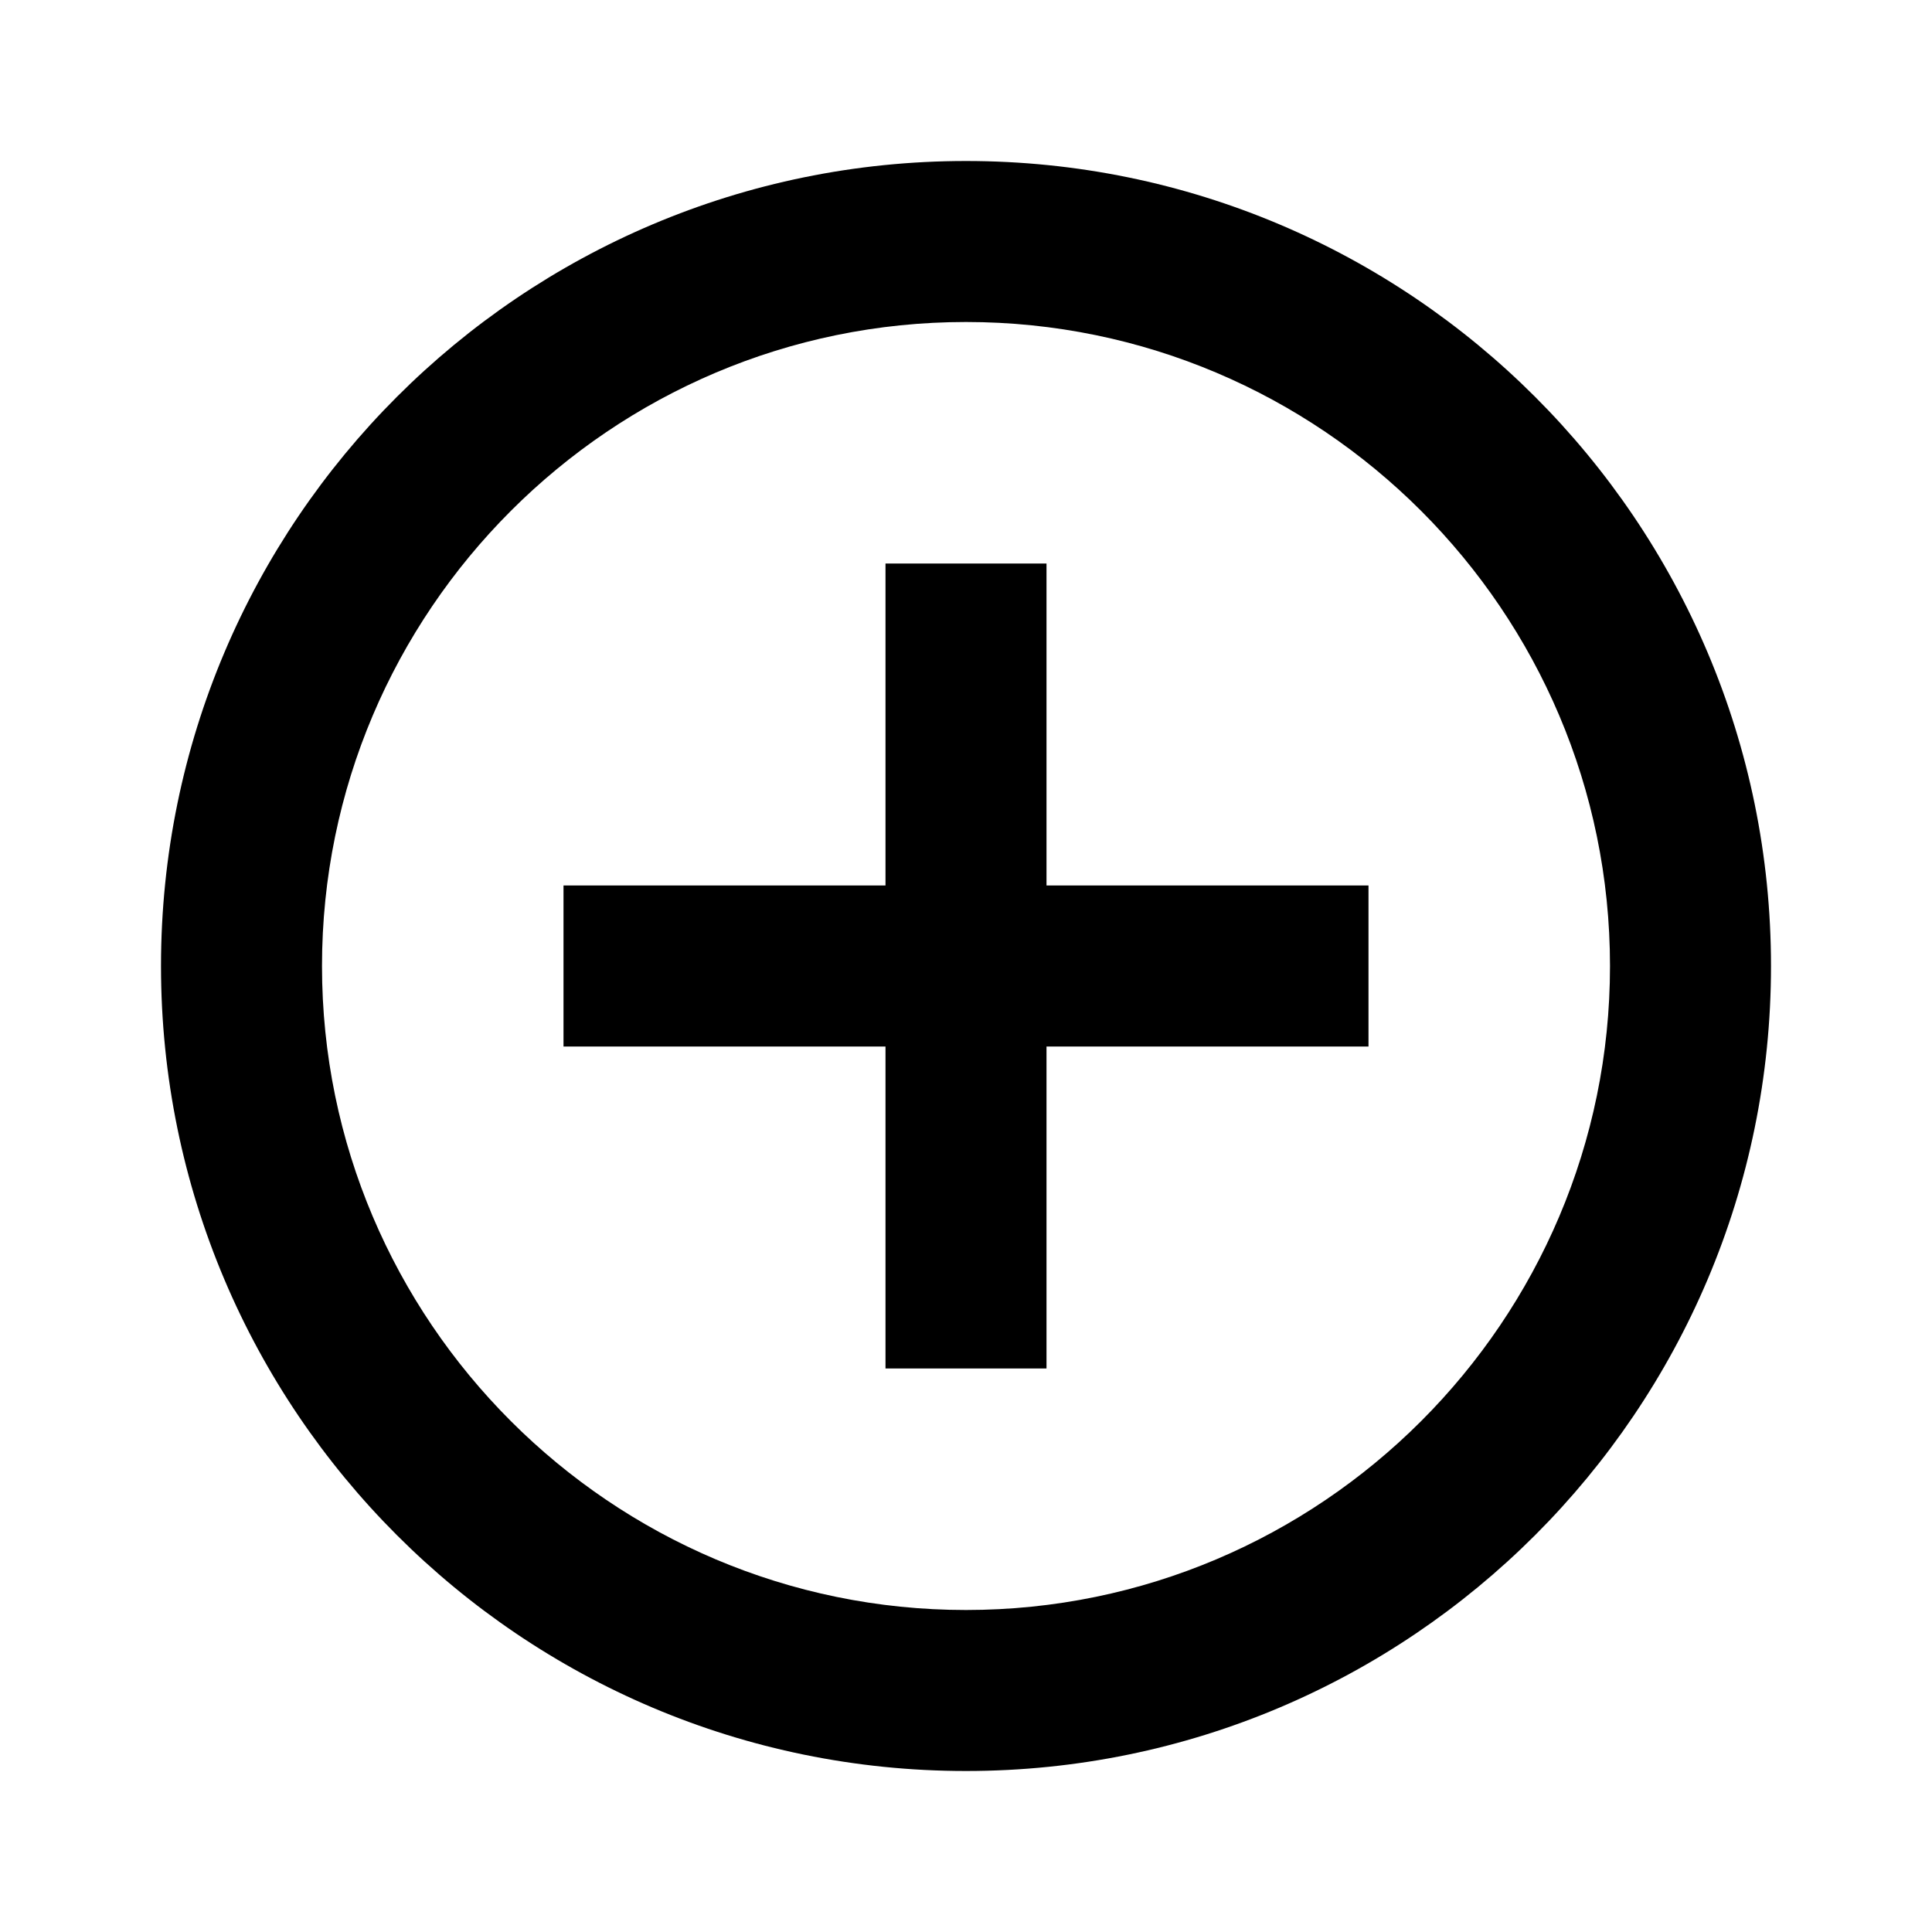
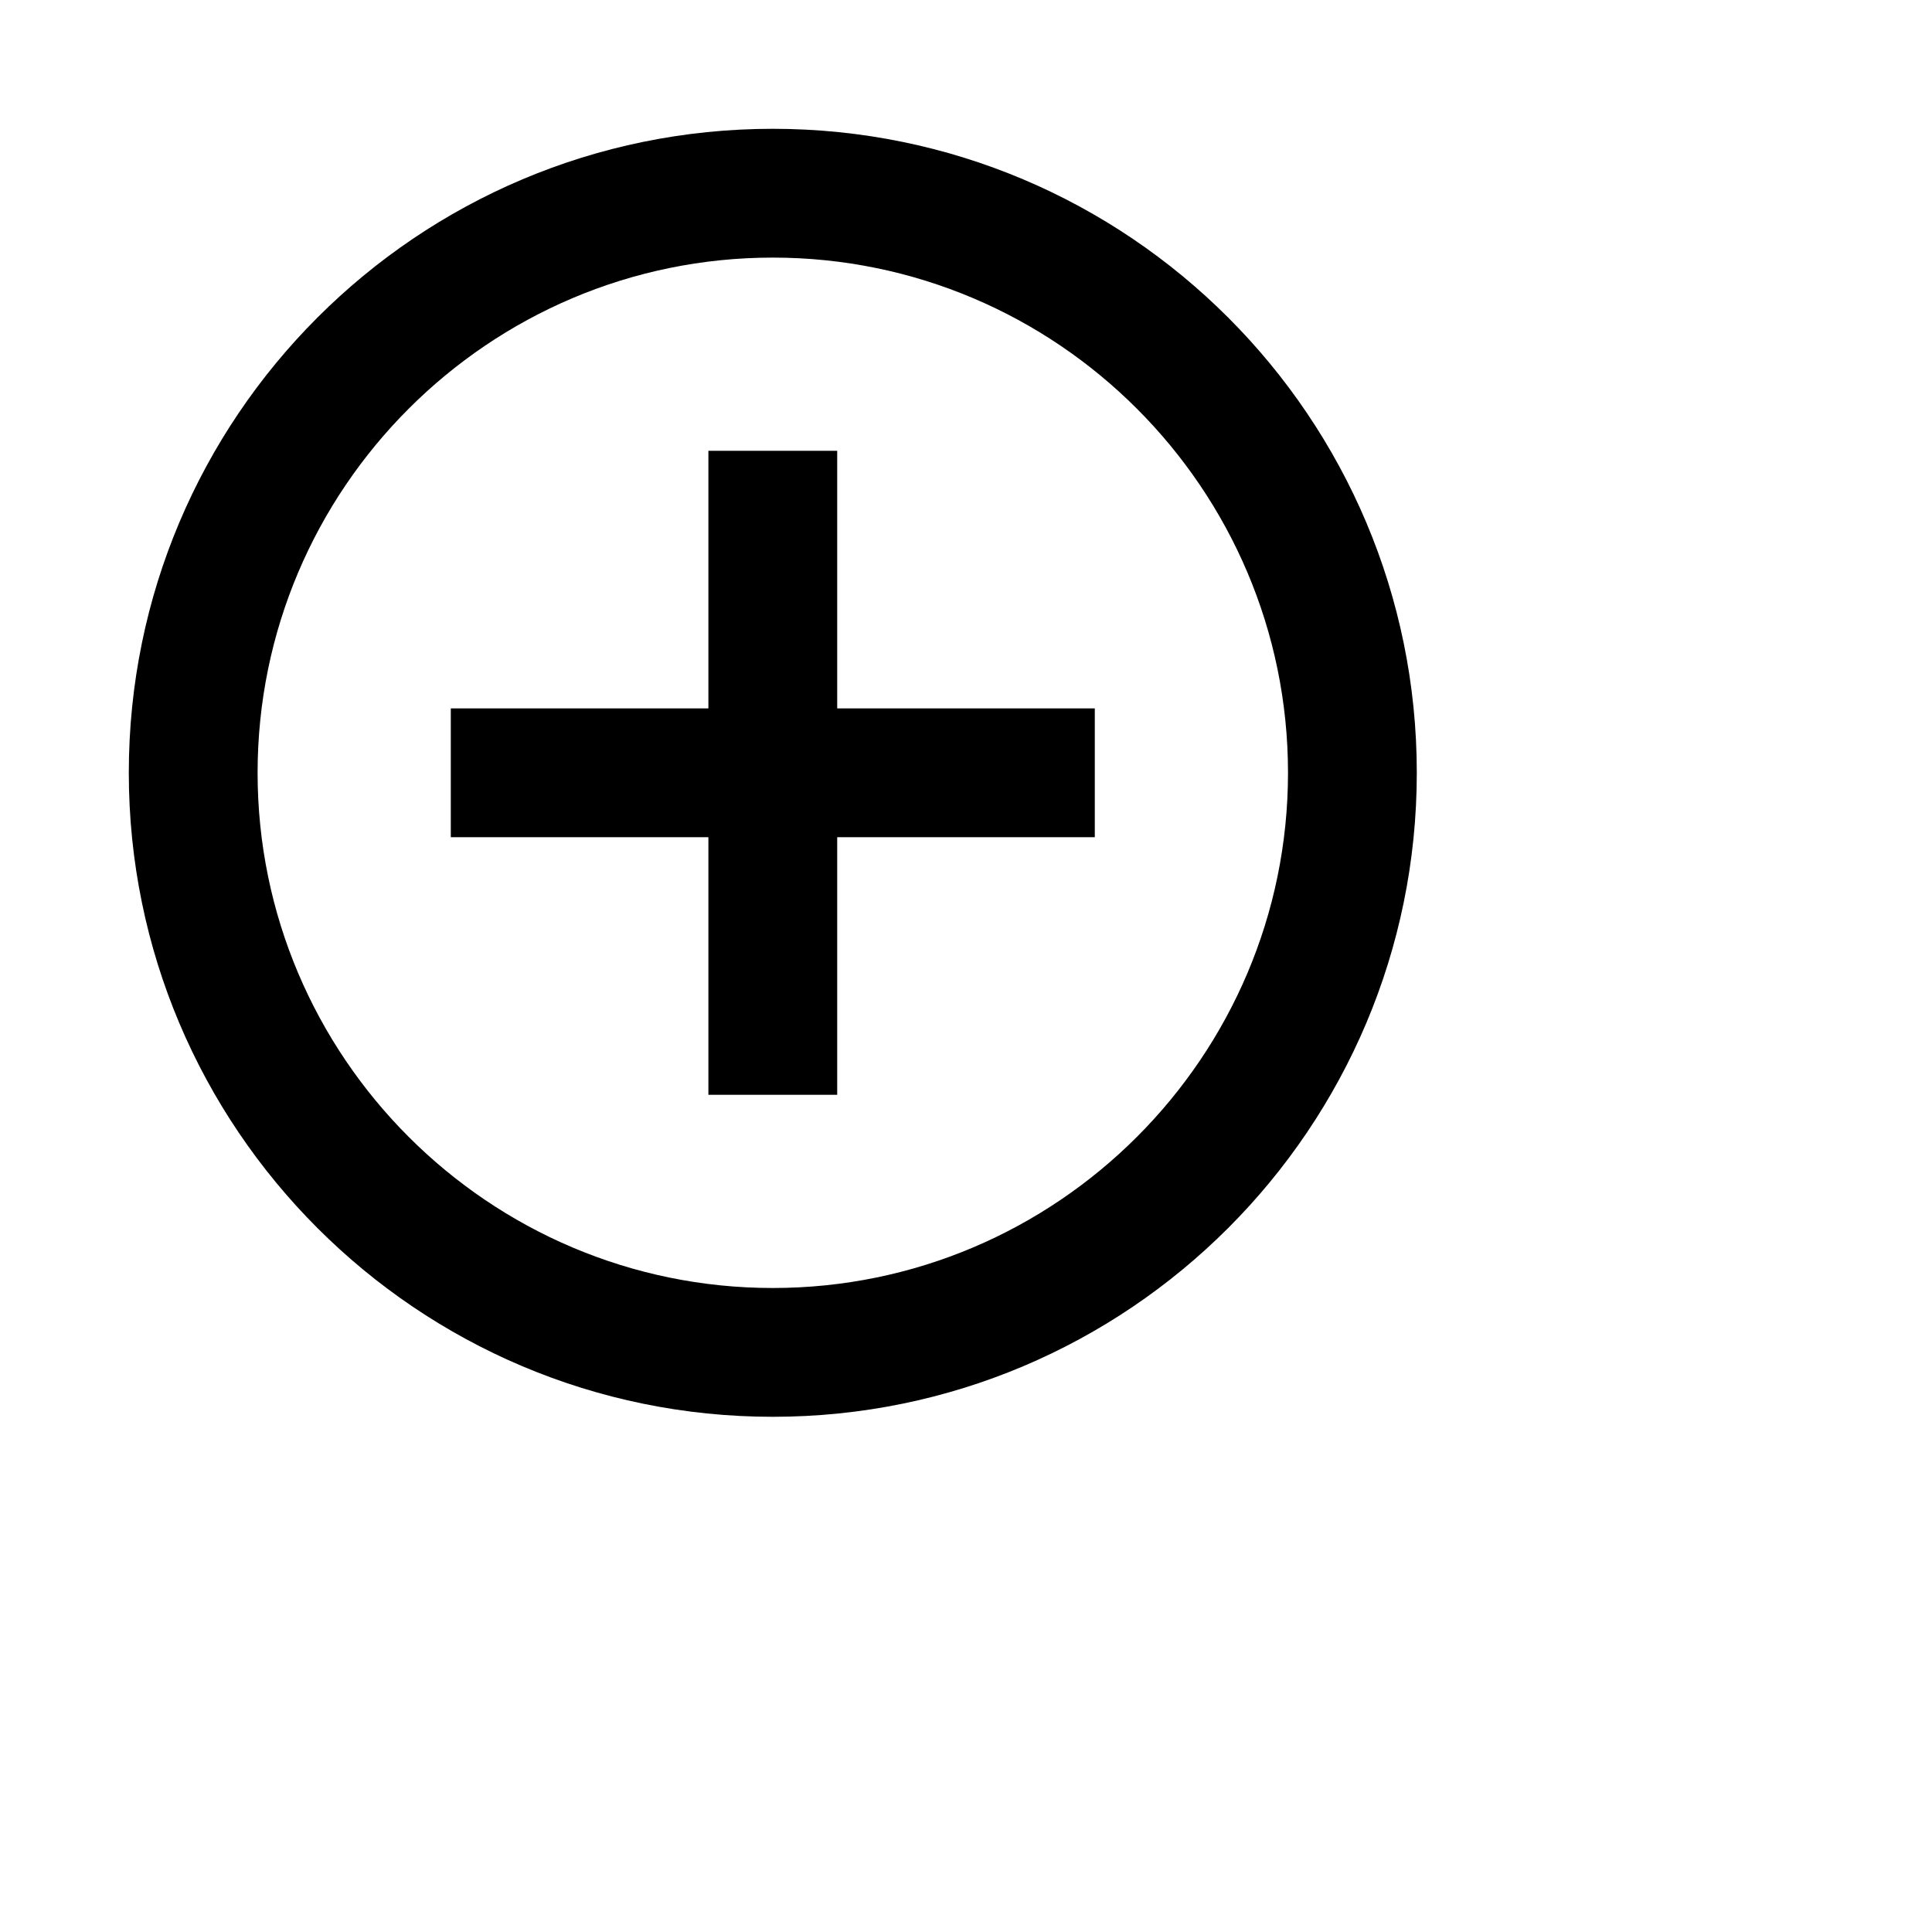
- <svg xmlns="http://www.w3.org/2000/svg">
+ <svg xmlns="http://www.w3.org/2000/svg" viewBox="0 0 30 30">
  <path d="M0 0h24v24H0V0z" fill="none" />
  <path d="M13 7h-2v4H7v2h4v4h2v-4h4v-2h-4V7zm-1-5C6.48 2 2 6.48 2 12s4.48 10 10 10 10-4.48 10-10S17.52 2 12 2zm0 18c-4.41 0-8-3.59-8-8s3.59-8 8-8 8 3.59 8 8-3.59 8-8 8z" />
</svg>
